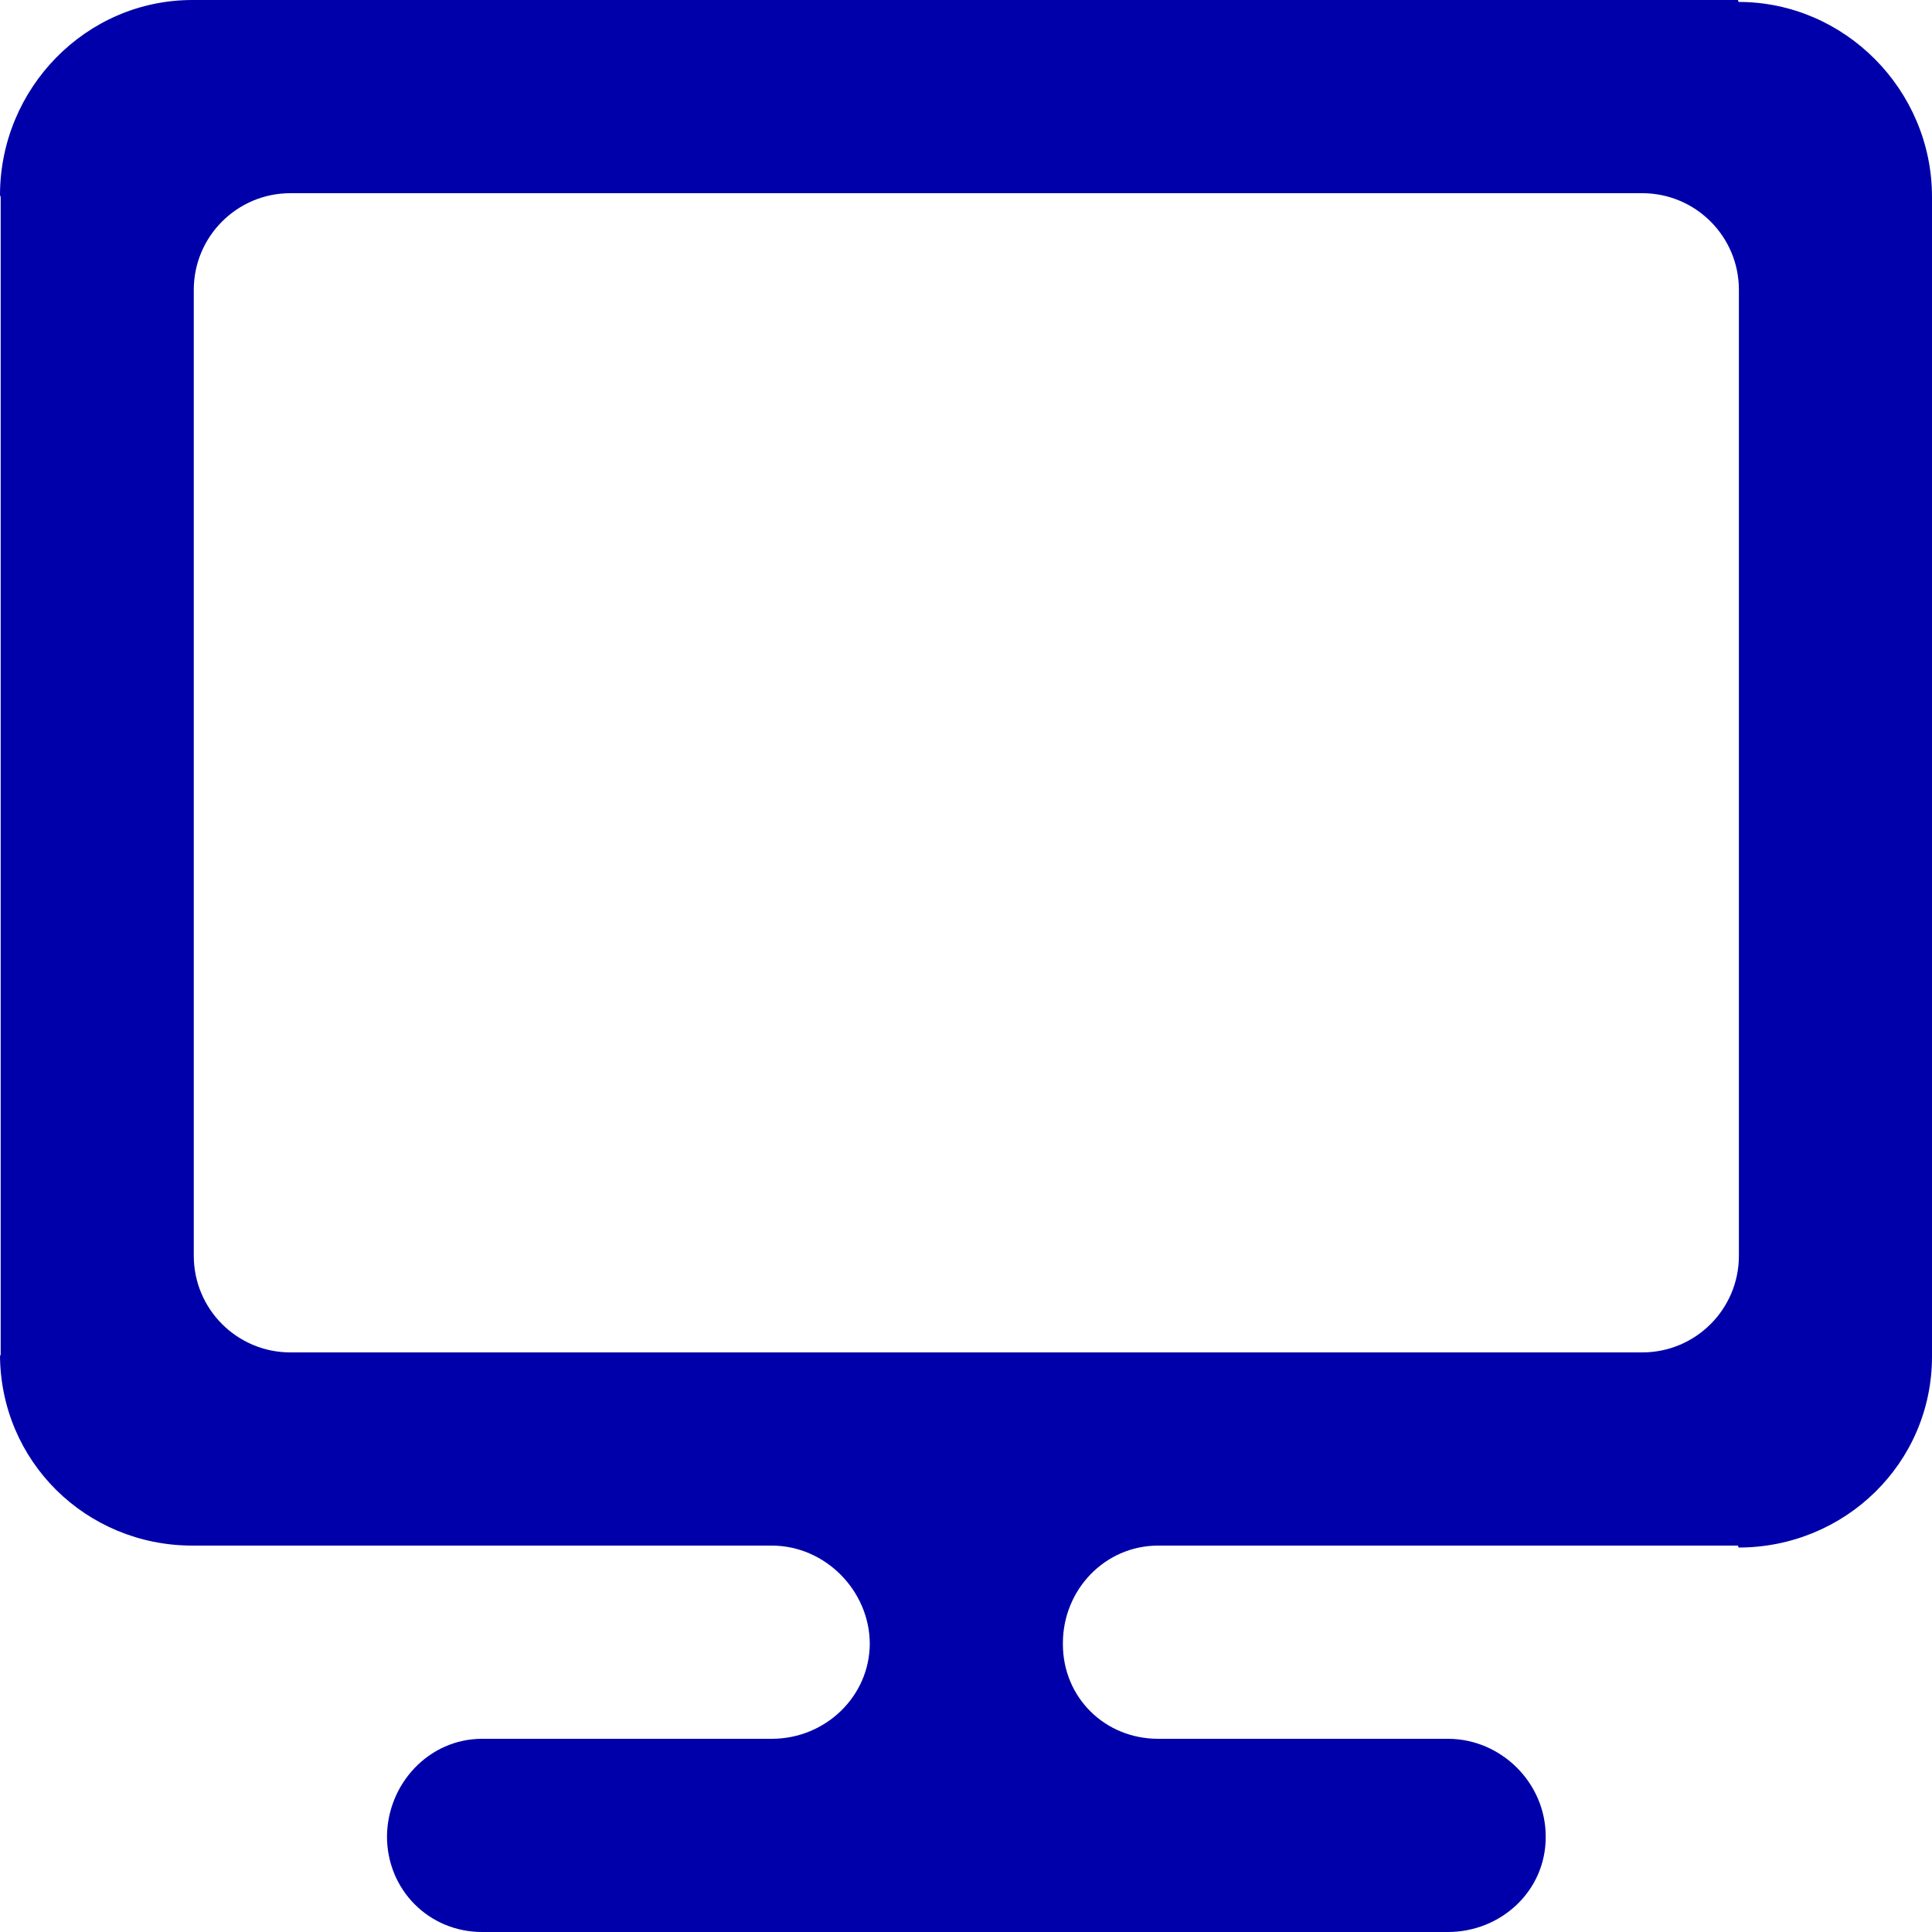
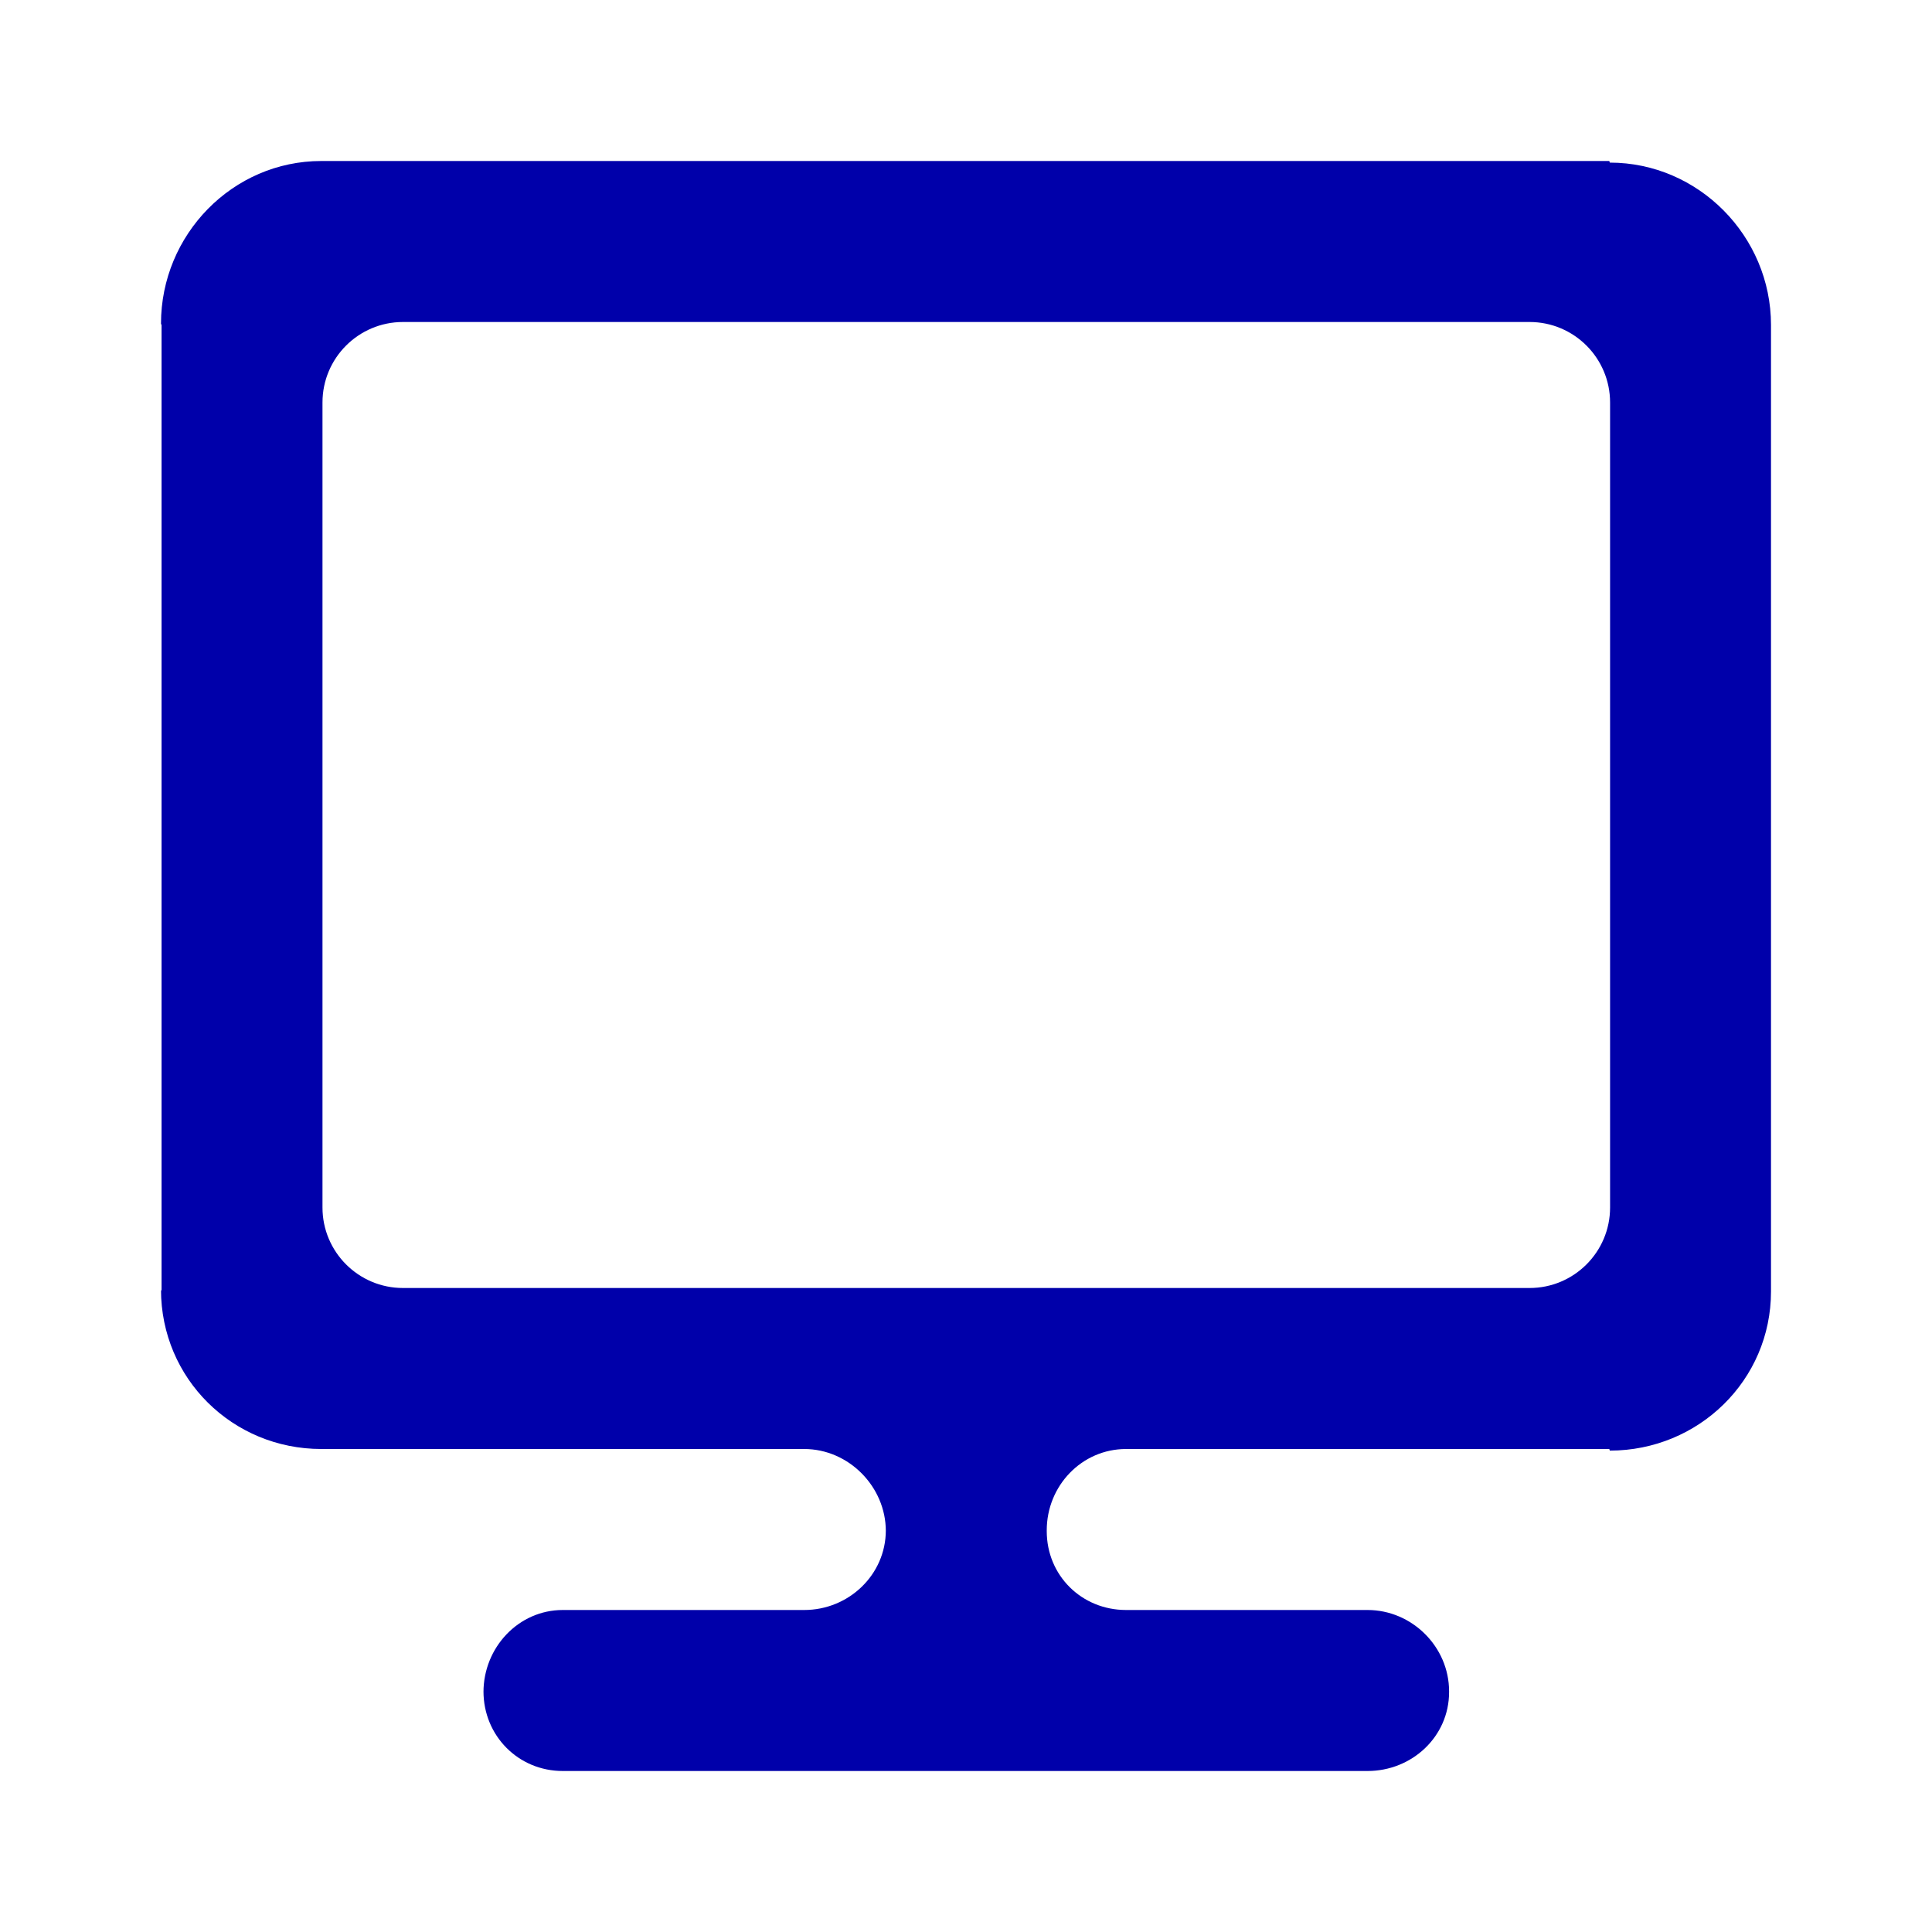
- <svg xmlns="http://www.w3.org/2000/svg" width="600px" height="600px" viewBox="0 0 20 20" version="1.1">
-   <defs>
- 
-     </defs>
-   <g id="Page-1" stroke="none" stroke-width="1" fill="none" fill-rule="evenodd">
-     <g id="Dribbble-Light-Preview" transform="translate(-100, -7159)" fill="#0000aa">
-       <g id="icons" transform="translate(56, 160)">
-         <path d="M62.001,7012 C62.001,7012.552 61.553,7013 61.001,7013 L47.006,7013 C46.454,7013 46.006,7012.552 46.006,7012 L46.006,7002 C46.006,7001.448 46.454,7001 47.006,7001 L61.001,7001 C61.553,7001 62.001,7001.448 62.001,7002 L62.001,7012 Z M61.991,6999 L45.996,6999 L45.992,6999 C44.889,6999 44,6999.915 44,7001.02 L44.007,7001.04 L44.007,7013.04 L44,7013.02 C44,7014.125 44.889,7015 45.992,7015 L45.996,7015 L51.99,7015 C52.543,7015 53.004,7015.468 53.004,7016.02 L53.004,7016.01 C53.004,7016.562 52.543,7017 51.99,7017 L48.991,7017 C48.439,7017 48.006,7017.468 48.006,7018.02 L48.006,7018.01 C48.006,7018.562 48.439,7019 48.991,7019 L58.988,7019 C59.541,7019 60.001,7018.572 60.001,7018.02 L60.001,7018.01 C60.001,7017.458 59.541,7017 58.988,7017 L55.989,7017 C55.437,7017 55.003,7016.572 55.003,7016.02 L55.003,7016.01 C55.003,7015.458 55.437,7015 55.989,7015 L61.991,7015 L61.998,7015.02 C63.099,7015.02 64,7014.146 64,7013.043 L64,7013.04 L64,7001.04 L64,7001.037 C64,6999.934 63.099,6999.02 61.998,6999.02 L61.991,6999 Z" id="desktop-[#232]">
- 
-                 </path>
+ <svg xmlns="http://www.w3.org/2000/svg" width="256px" height="256px" viewBox="-2 -2 24.00 24.00" version="1.1" fill="#000000">
+   <g stroke-width="0" />
+   <g stroke-linecap="round" stroke-linejoin="round" />
+   <g>
+     <g stroke="none" stroke-width="1" fill="none" fill-rule="evenodd">
+       <g transform="translate(-100, -7159)" fill="#0000aa">
+         <g transform="translate(56, 160)">
+           <path d="M62.001,7012 C62.001,7012.552 61.553,7013 61.001,7013 L47.006,7013 C46.454,7013 46.006,7012.552 46.006,7012 L46.006,7002 C46.006,7001.448 46.454,7001 47.006,7001 L61.001,7001 C61.553,7001 62.001,7001.448 62.001,7002 L62.001,7012 Z M61.991,6999 L45.996,6999 L45.992,6999 C44.889,6999 44,6999.915 44,7001.02 L44.007,7001.04 L44.007,7013.04 L44,7013.02 C44,7014.125 44.889,7015 45.992,7015 L45.996,7015 L51.99,7015 C52.543,7015 53.004,7015.468 53.004,7016.02 L53.004,7016.01 C53.004,7016.562 52.543,7017 51.99,7017 L48.991,7017 C48.439,7017 48.006,7017.468 48.006,7018.02 L48.006,7018.01 C48.006,7018.562 48.439,7019 48.991,7019 L58.988,7019 C59.541,7019 60.001,7018.572 60.001,7018.02 L60.001,7018.01 C60.001,7017.458 59.541,7017 58.988,7017 L55.989,7017 C55.437,7017 55.003,7016.572 55.003,7016.02 L55.003,7016.01 C55.003,7015.458 55.437,7015 55.989,7015 L61.991,7015 L61.998,7015.02 C63.099,7015.02 64,7014.146 64,7013.043 L64,7013.04 L64,7001.04 L64,7001.037 C64,6999.934 63.099,6999.02 61.998,6999.02 L61.991,6999 Z" />
+         </g>
      </g>
    </g>
  </g>
</svg>
